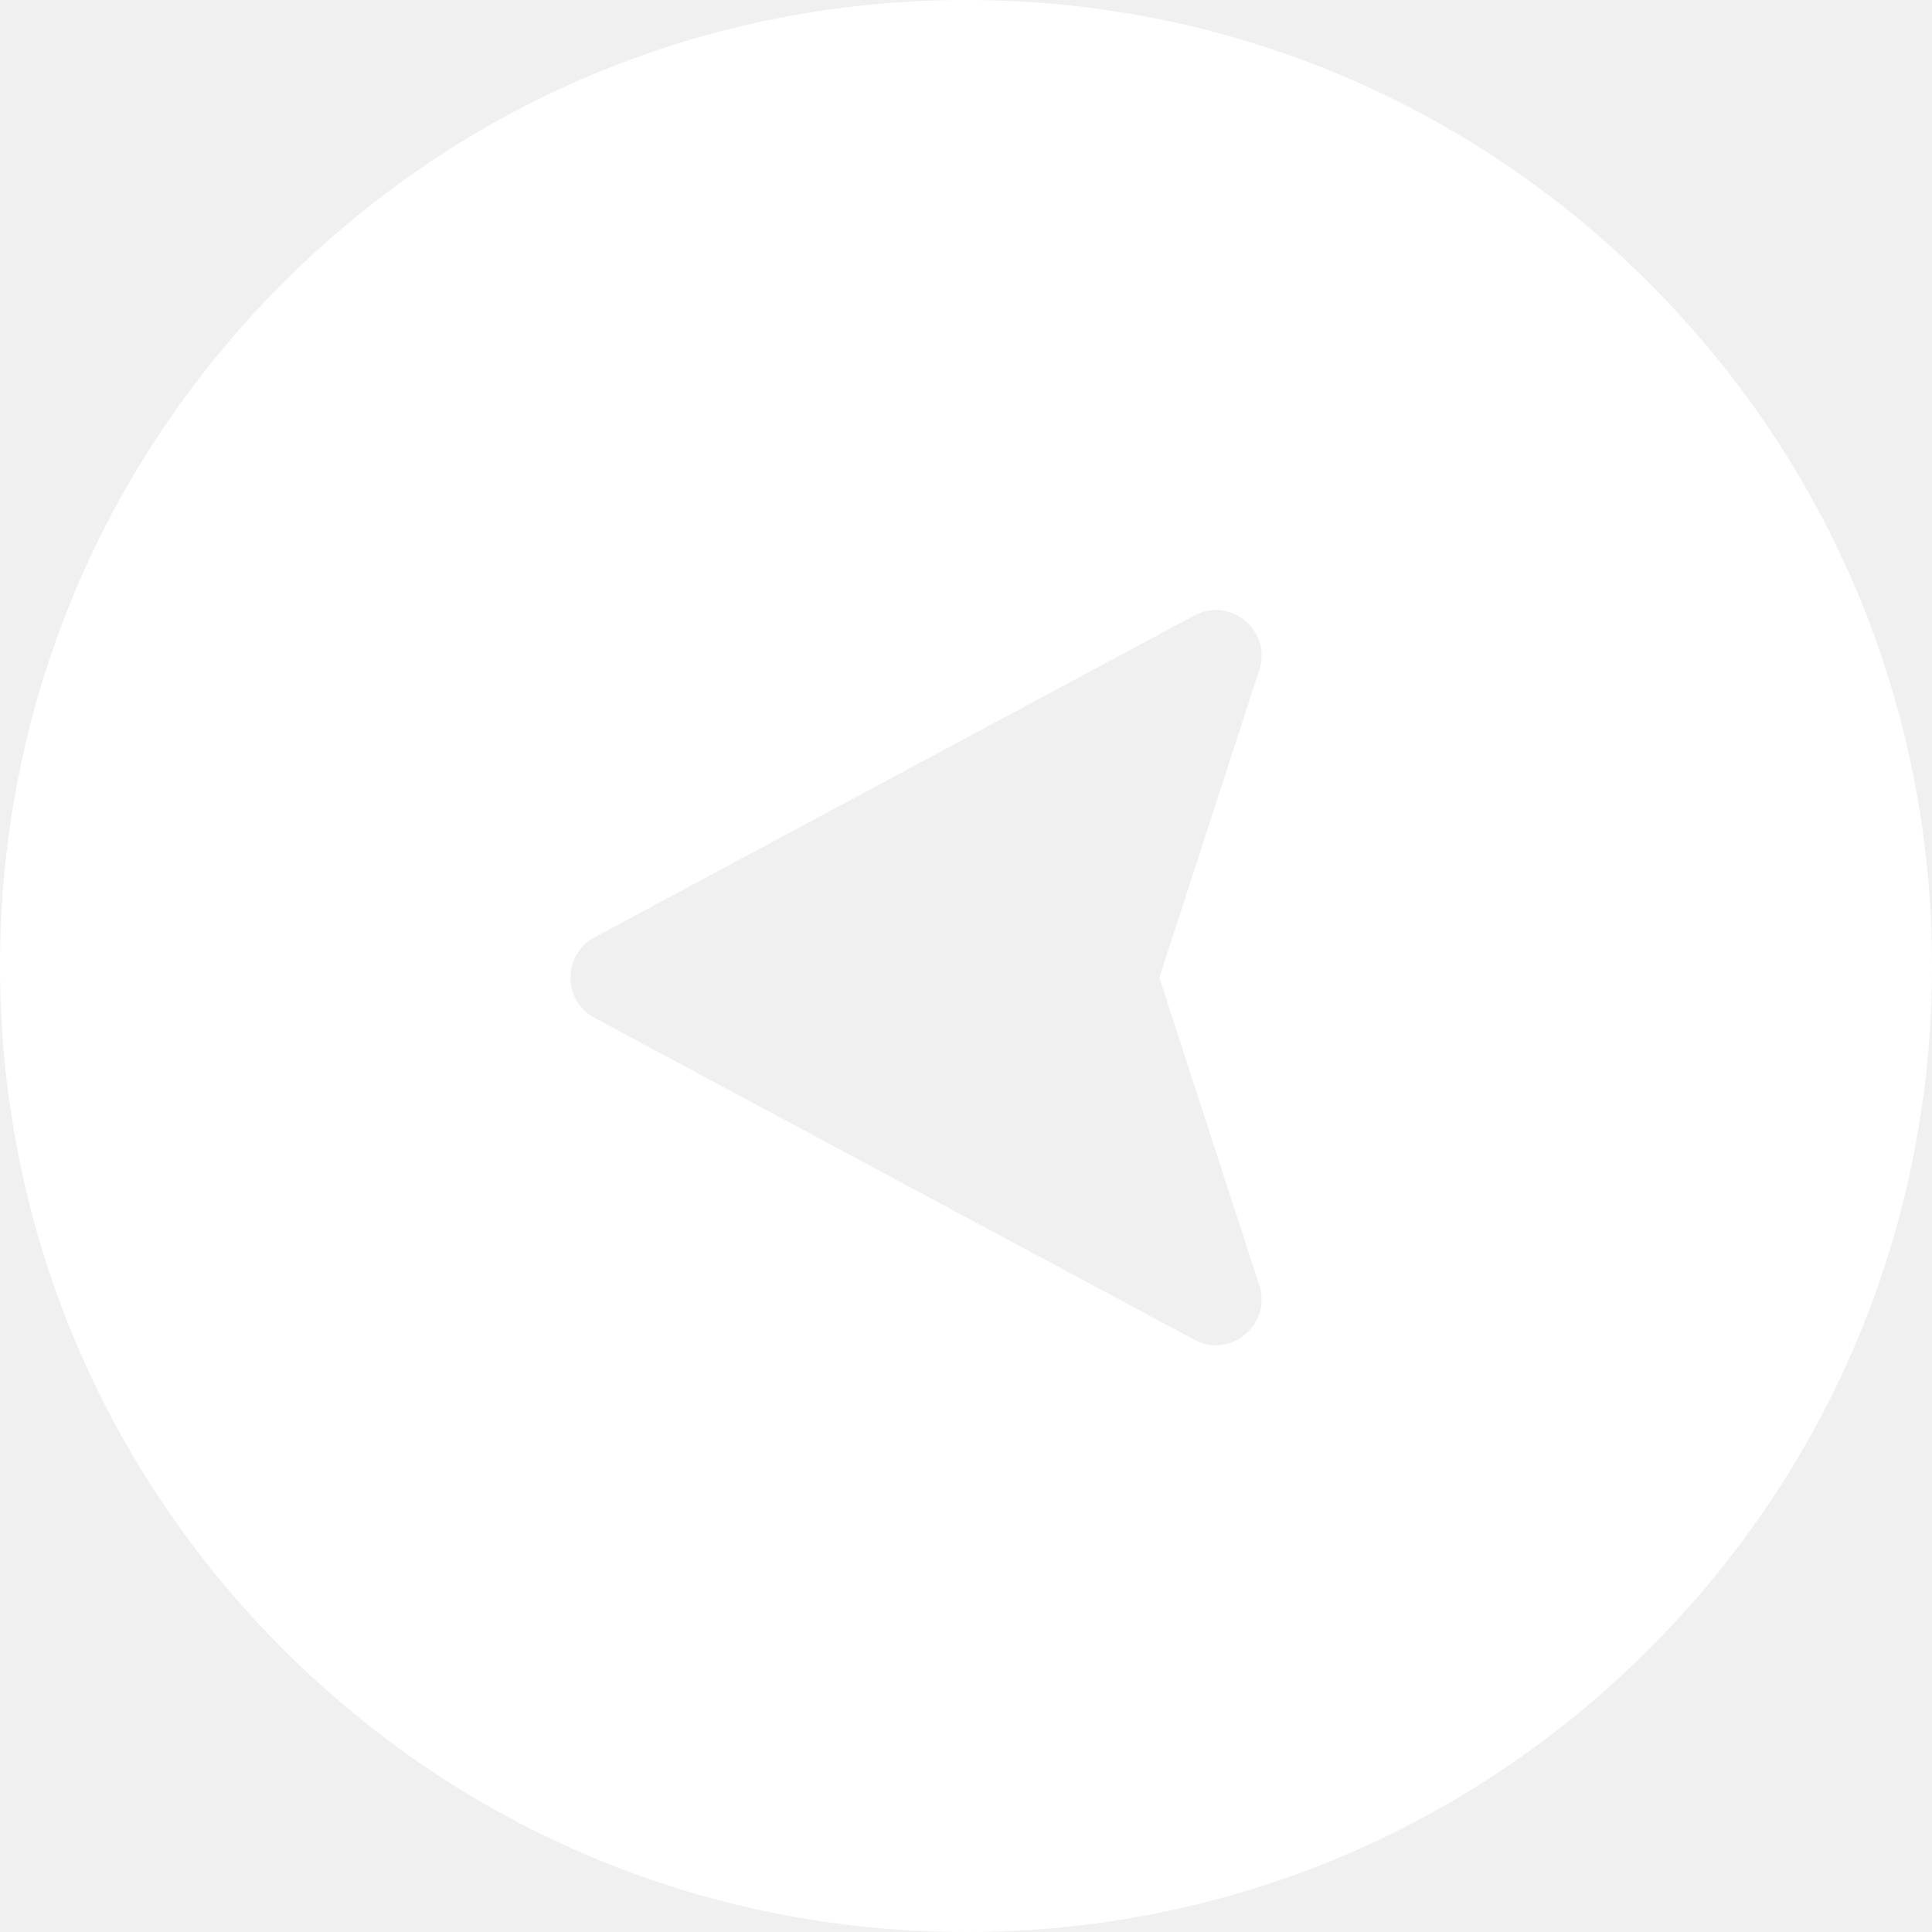
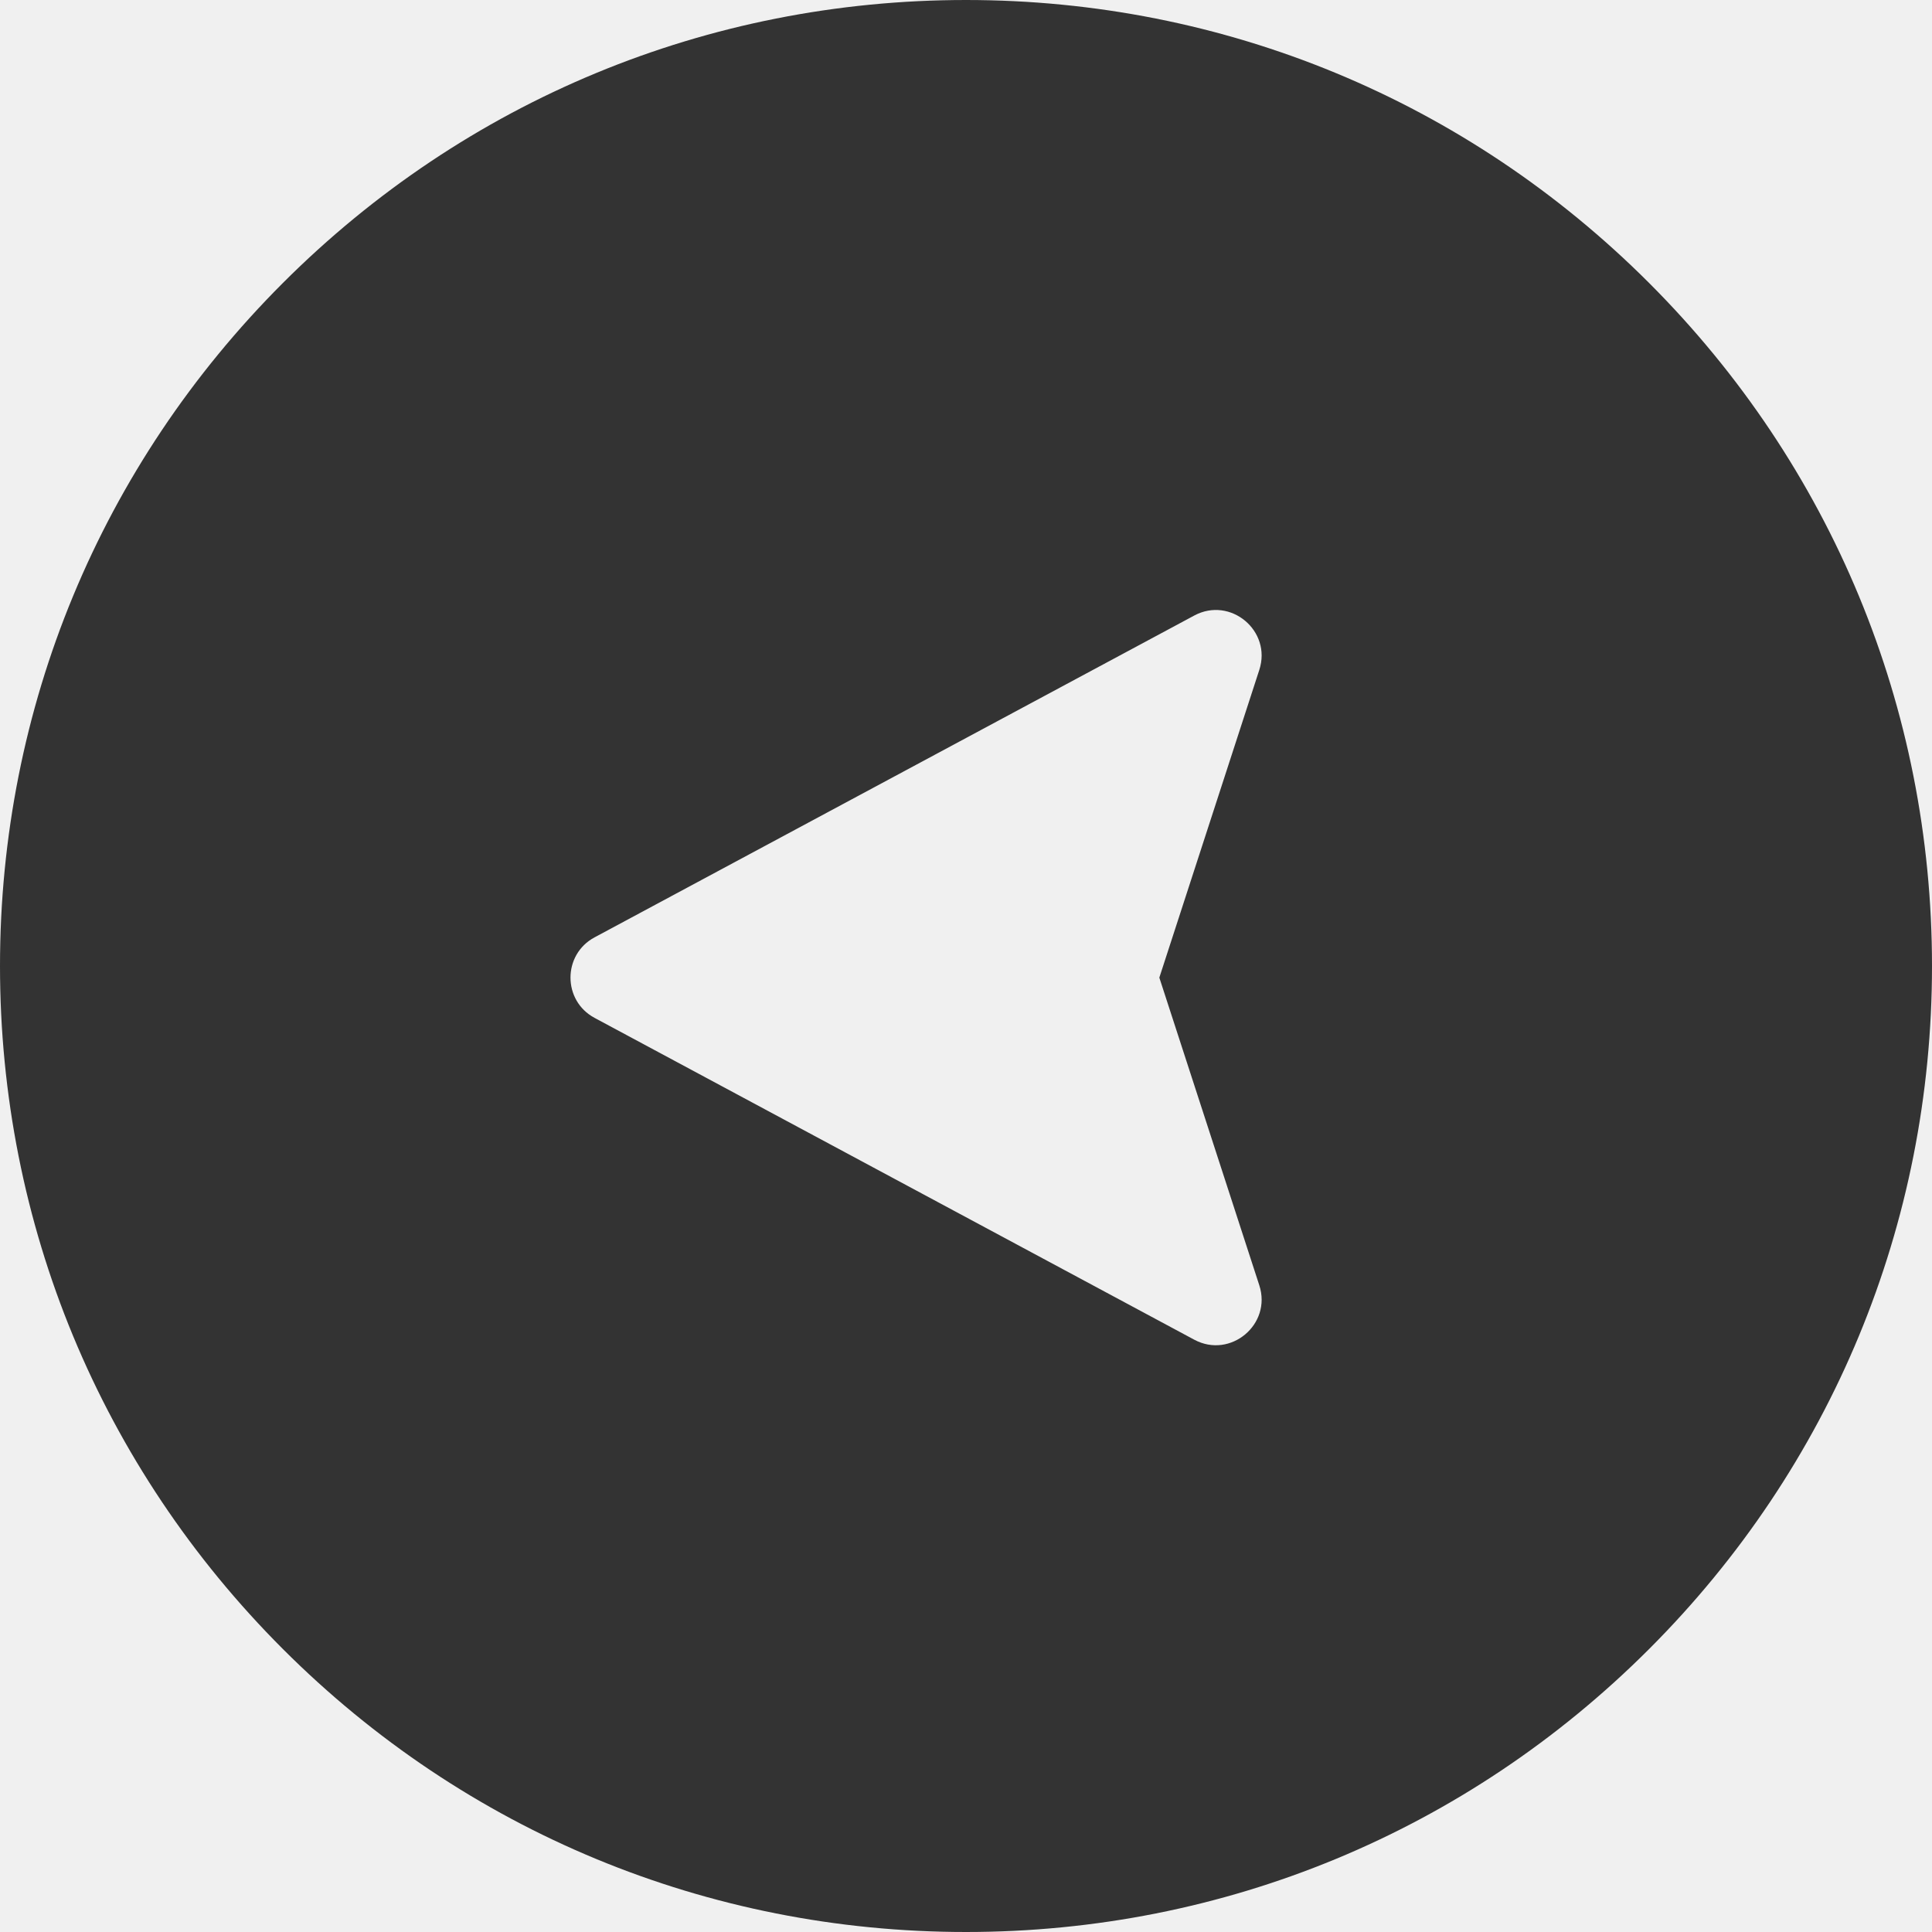
- <svg xmlns="http://www.w3.org/2000/svg" fill="#ffffff" height="800px" width="800px" version="1.1" id="Layer_1" viewBox="0 0 512 512" xml:space="preserve">
+ <svg xmlns="http://www.w3.org/2000/svg" fill="#333" height="800px" width="800px" version="1.1" id="Layer_1" viewBox="0 0 512 512" xml:space="preserve">
  <g transform="rotate(180 256 256)">
    <g>
      <path d="M437.02,74.98C388.667,26.628,324.38,0,256,0S123.333,26.628,74.98,74.98C26.628,123.333,0,187.619,0,256    s26.628,132.667,74.98,181.02C123.333,485.372,187.62,512,256,512s132.667-26.628,181.02-74.98    C485.372,388.667,512,324.381,512,256S485.372,123.333,437.02,74.98z M354.441,263.588l-158.933,85.291    c-9.592,5.148-20.6-4.058-17.238-14.407l26.495-81.55l-26.496-81.55c-3.364-10.352,7.649-19.553,17.238-14.407l158.933,85.291    C362.929,246.81,362.943,259.024,354.441,263.588z" />
    </g>
  </g>
</svg>
